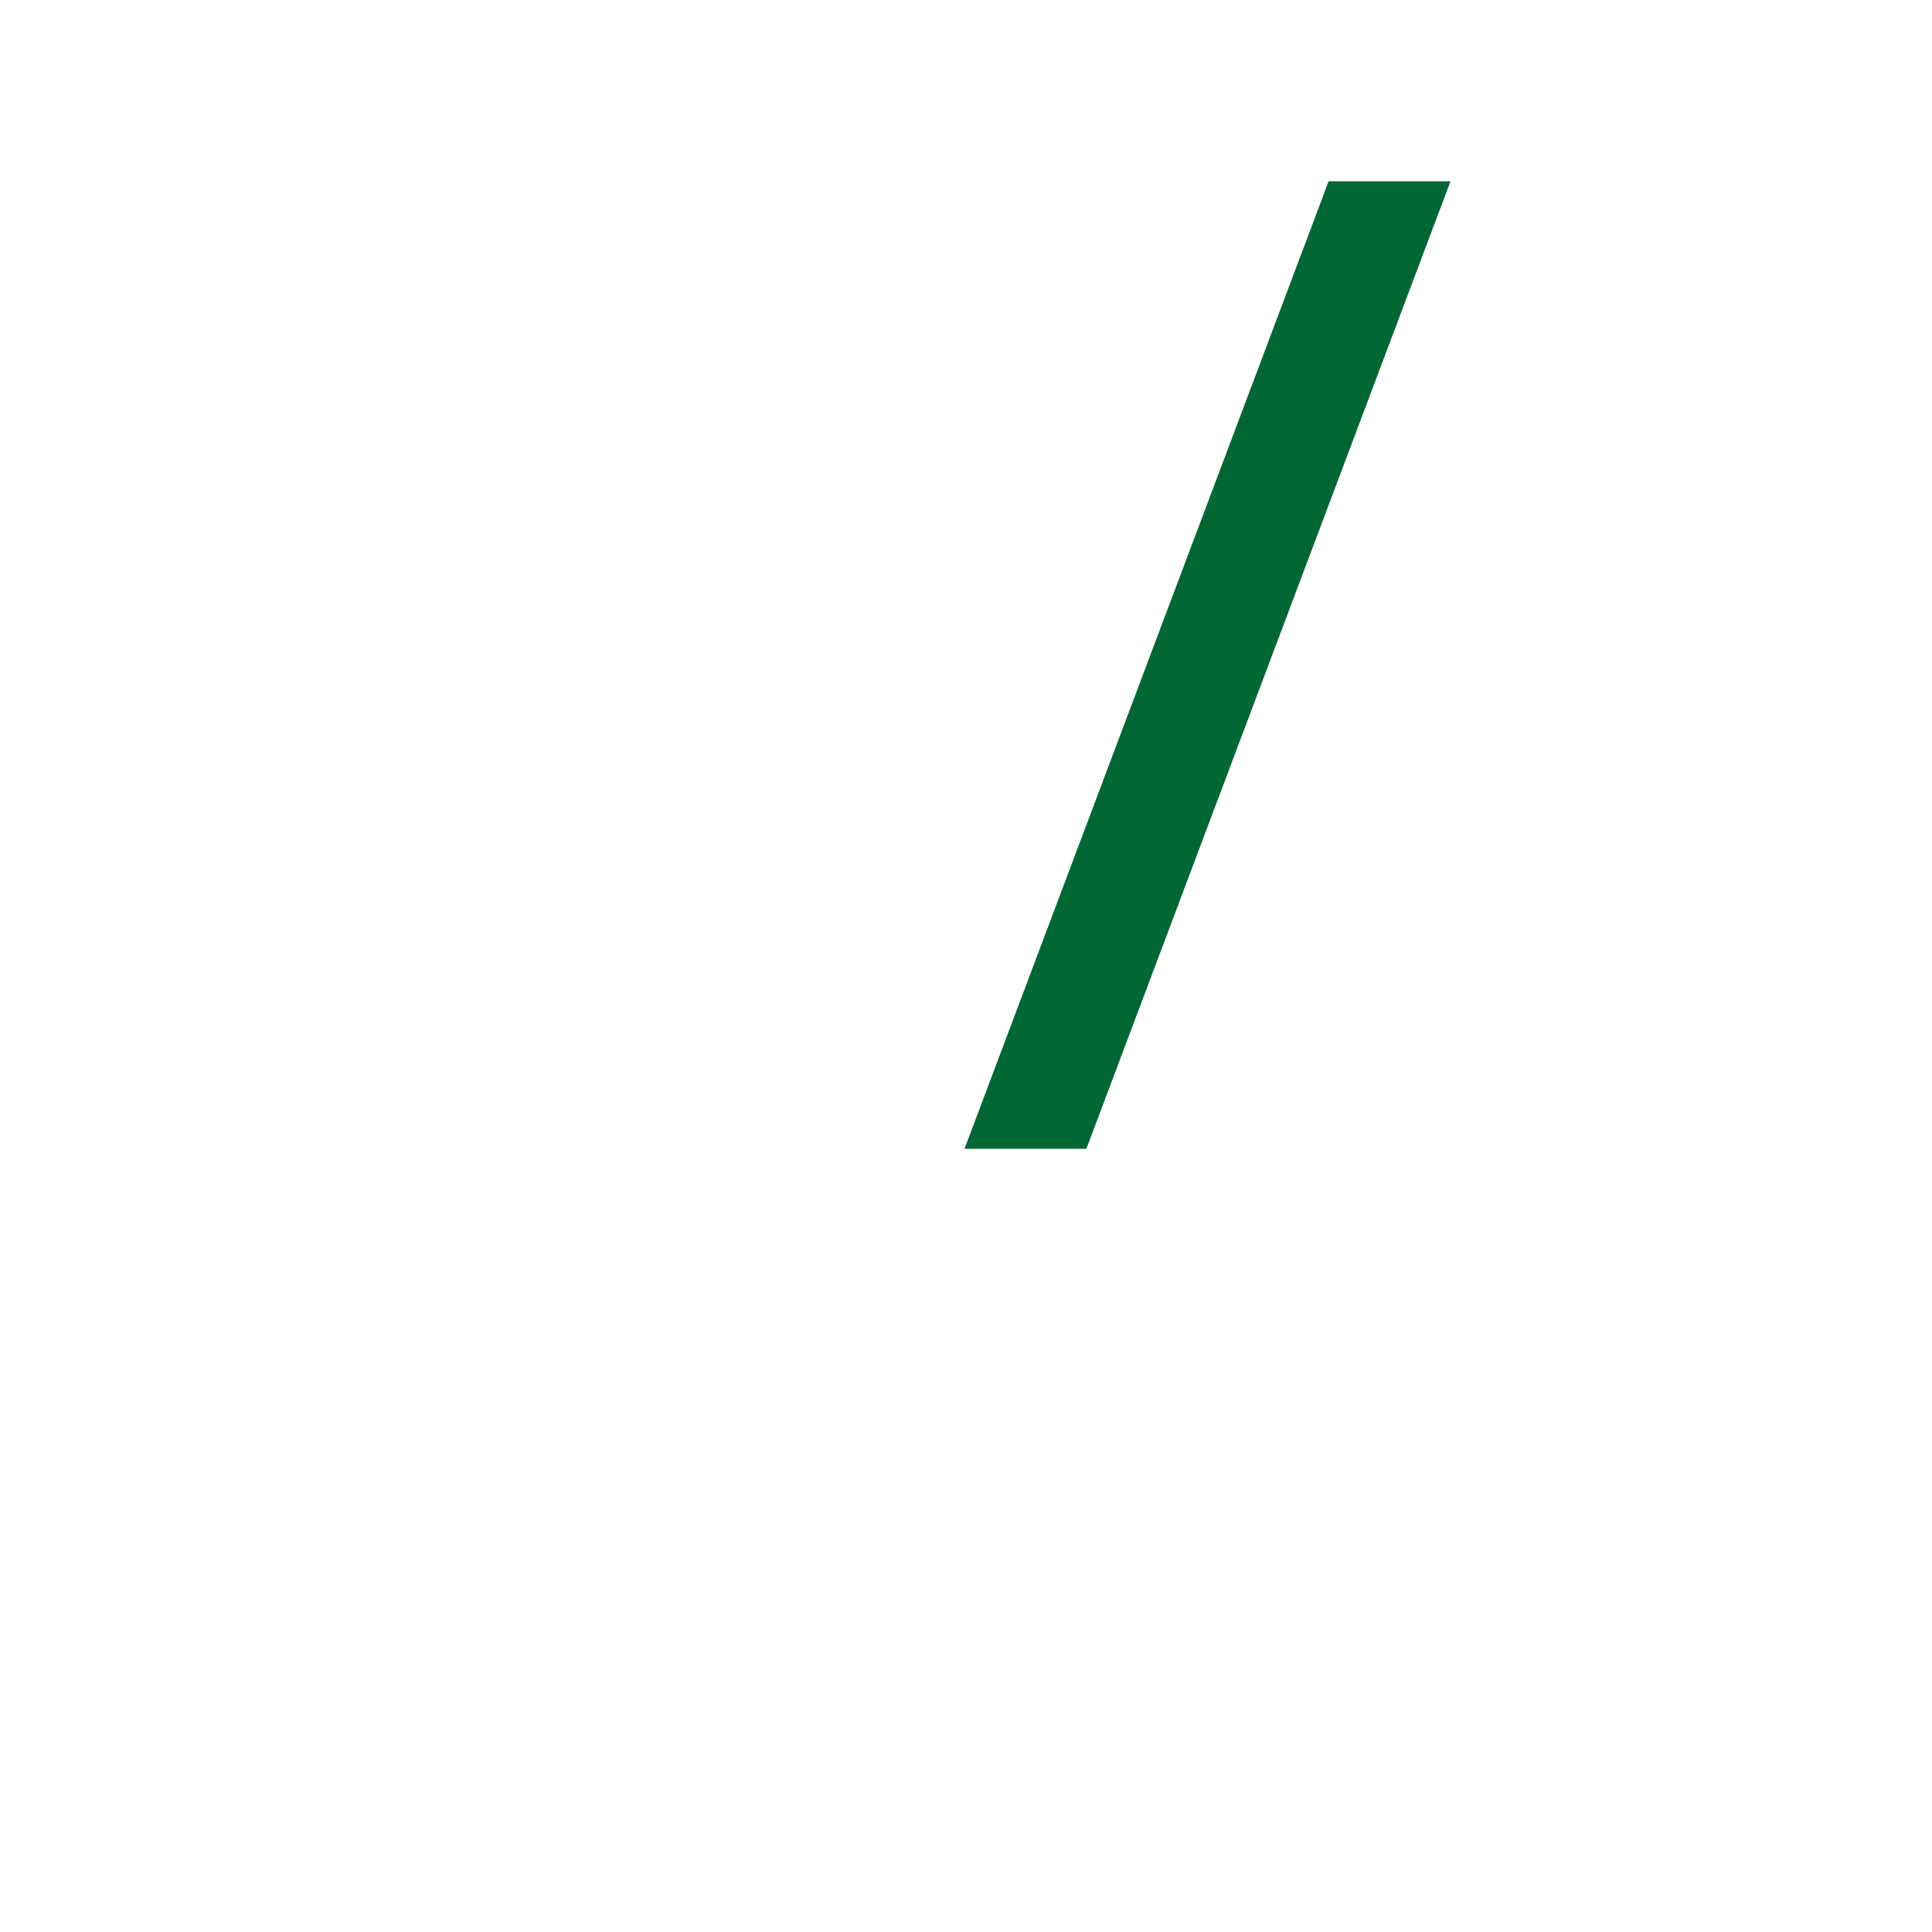
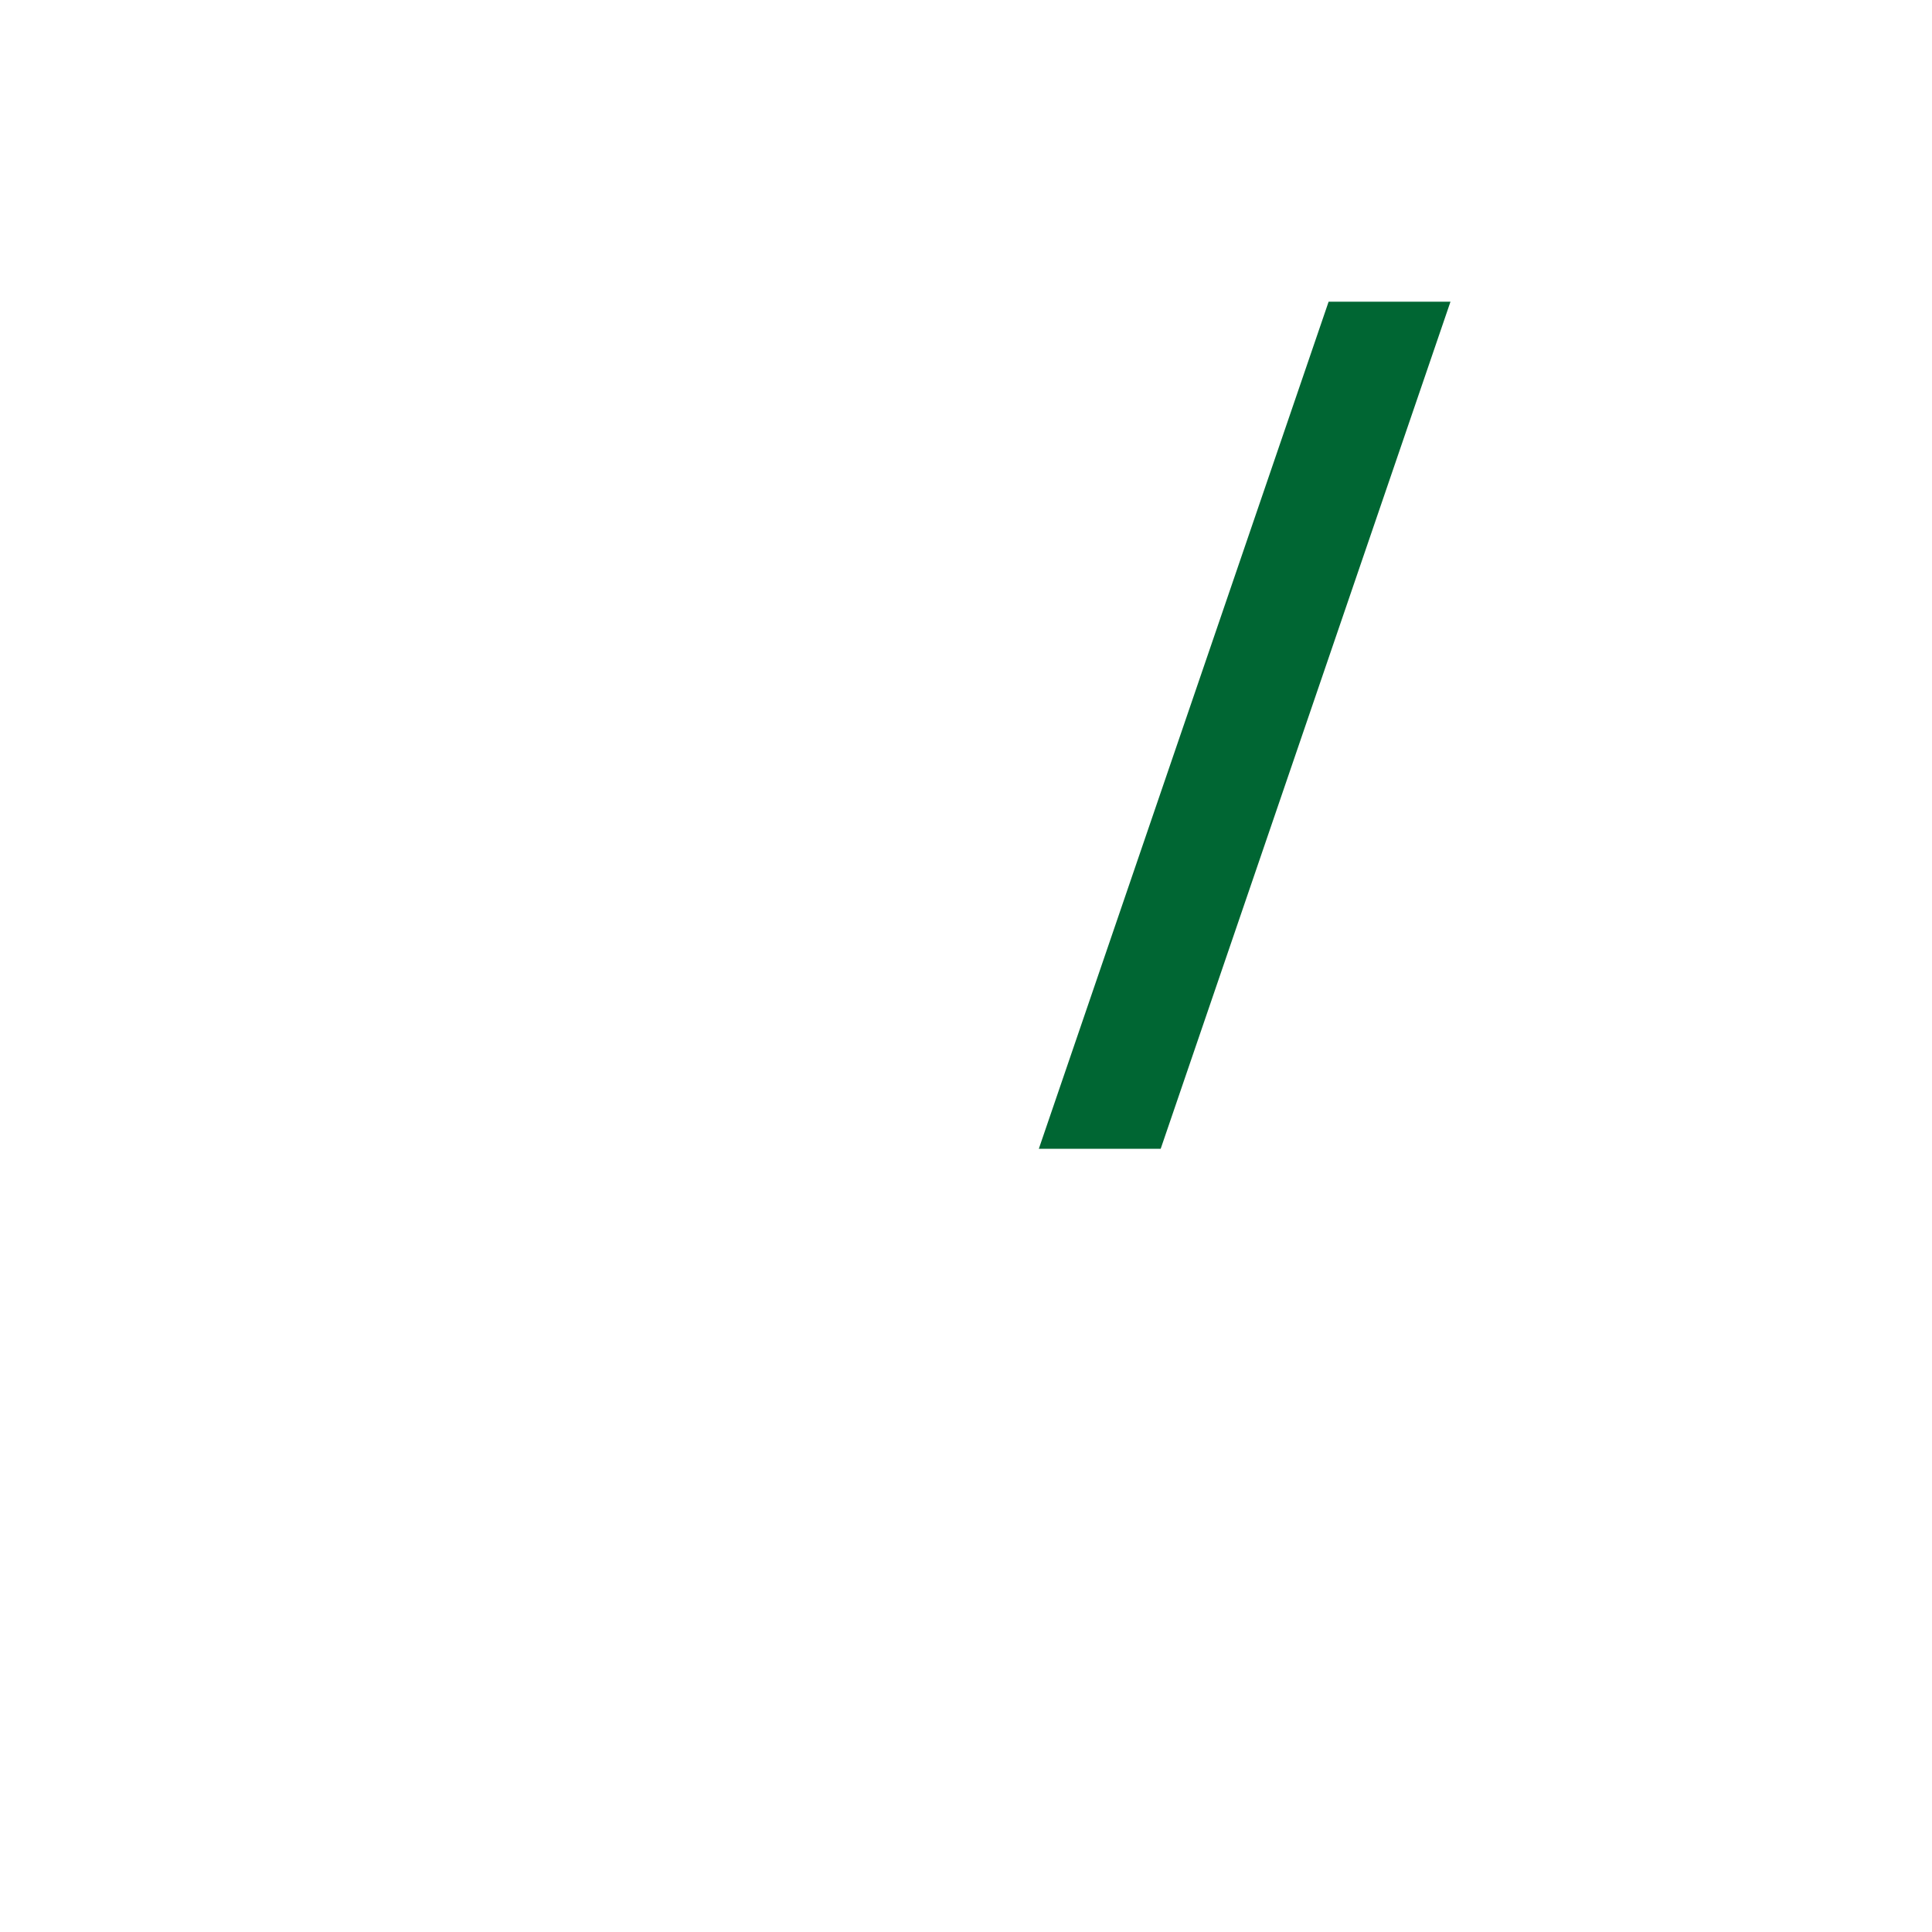
<svg xmlns="http://www.w3.org/2000/svg" xml:space="preserve" width="1300px" height="1300px" version="1.0" style="shape-rendering:geometricPrecision; text-rendering:geometricPrecision; image-rendering:optimizeQuality; fill-rule:evenodd; clip-rule:evenodd" viewBox="0 0 1300 1056">
  <defs>
    <style type="text/css">
   
    .fil0 {fill:#006633}
   
  </style>
  </defs>
  <g id="_100:master">
-     <path class="fil0" d="M976 0l-82 0 -245 651 82 0 245 -651z" />
+     <polygon class="fil0" points="976,81 894,81 699,651 781,651 " />
  </g>
</svg>
